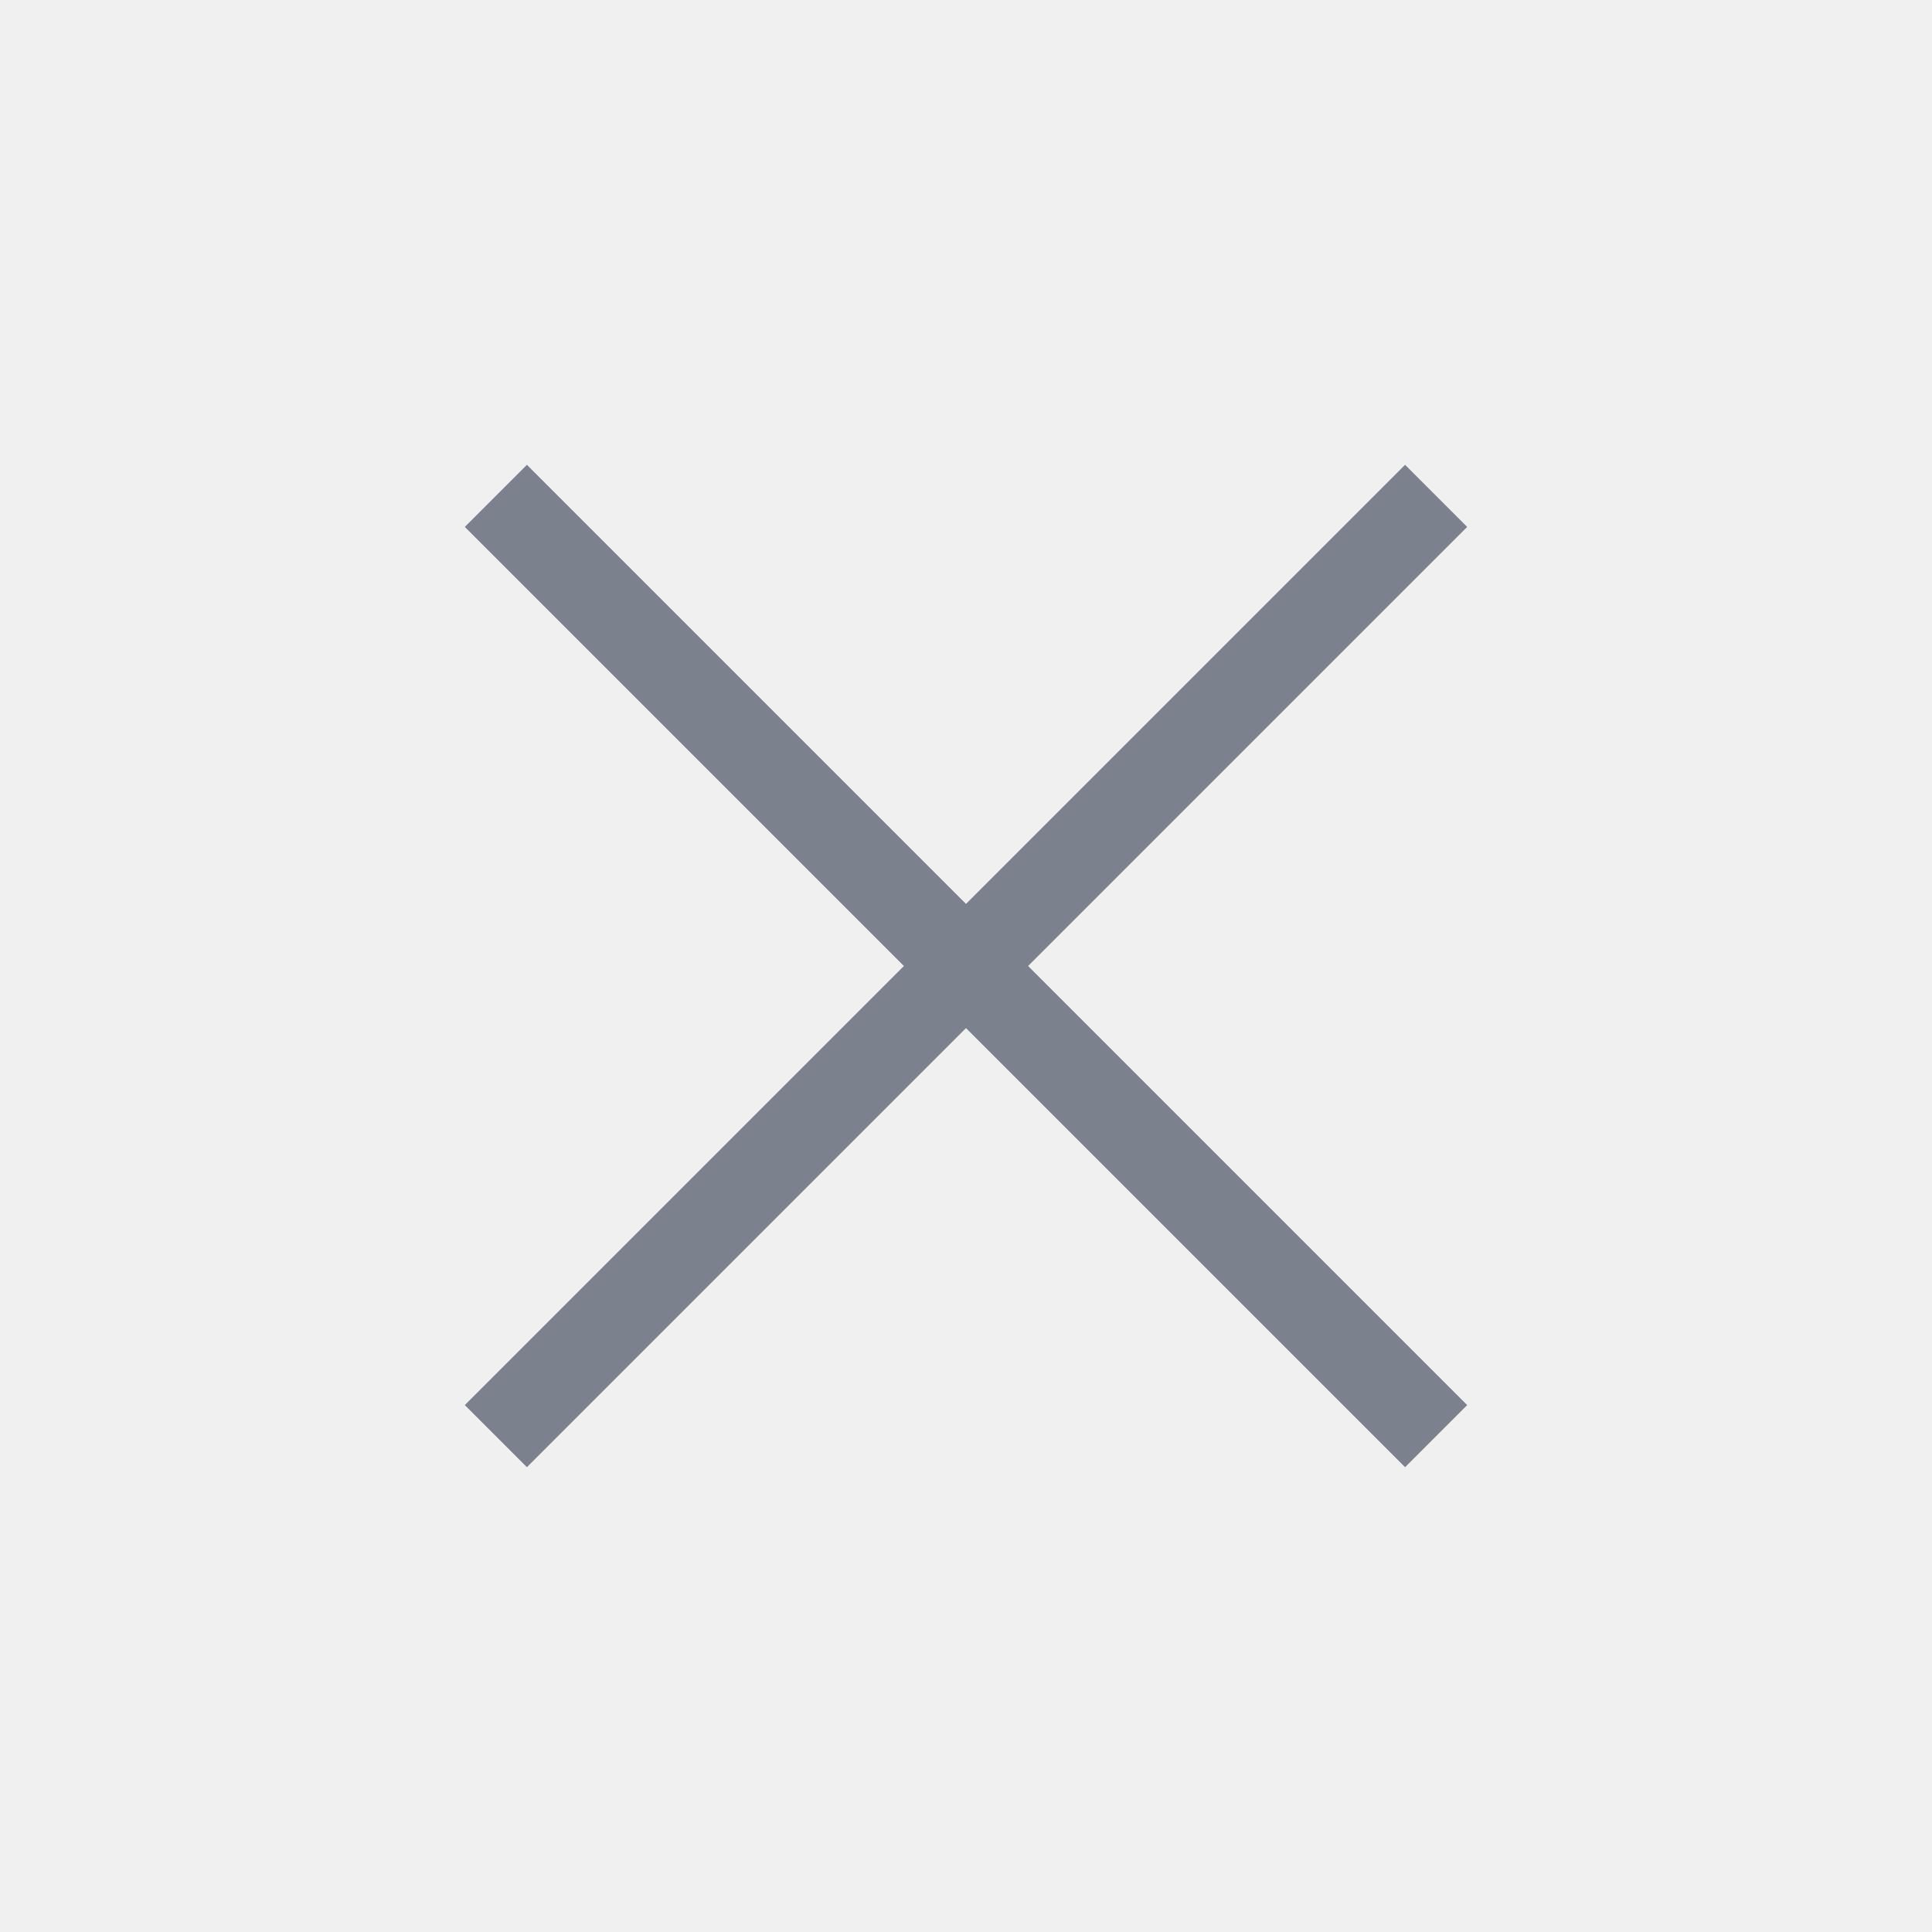
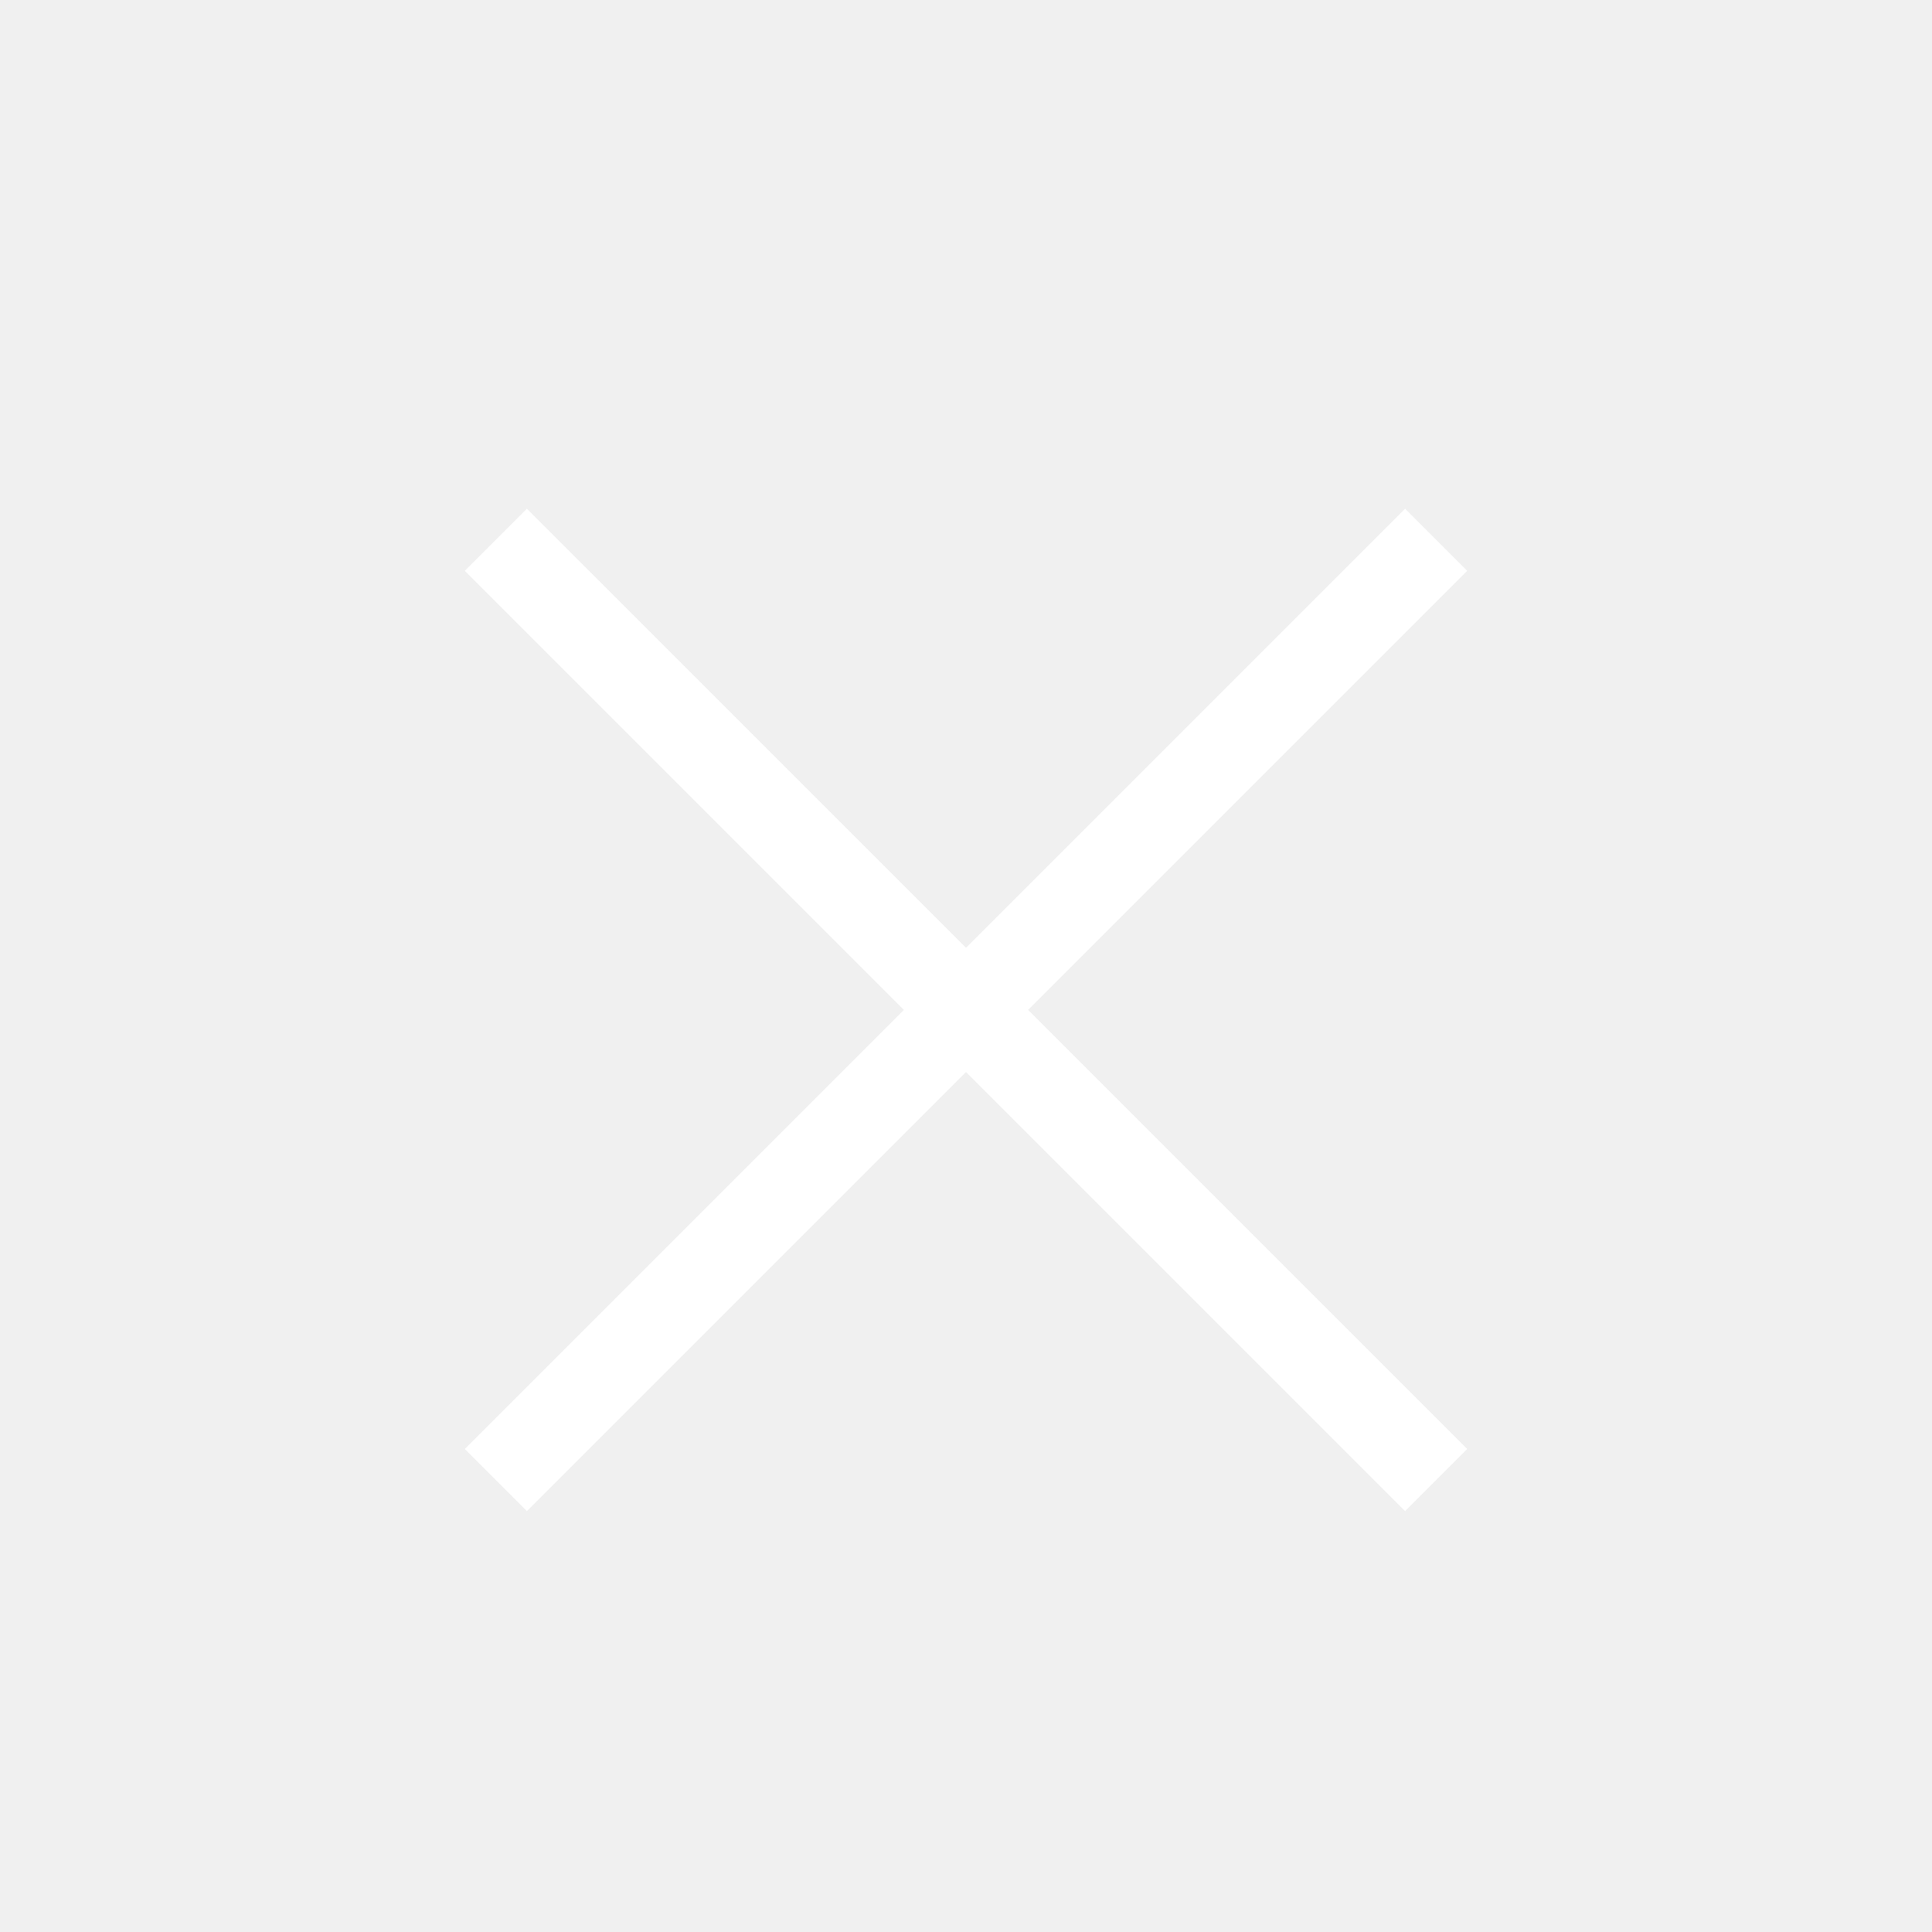
- <svg xmlns="http://www.w3.org/2000/svg" version="1.1" id="Layer_1" x="0px" y="0px" width="44px" height="44px" viewBox="16 -14 44 44" enable-background="new 16 -14 44 44" xml:space="preserve">
+ <svg xmlns="http://www.w3.org/2000/svg" version="1.1" id="Layer_1" x="0px" y="0px" width="44px" height="44px" viewBox="0 0 44 44" enable-background="new 0 0 44 44" xml:space="preserve">
  <g>
-     <line fill="none" stroke="#7B828E" stroke-width="2" stroke-linecap="square" stroke-miterlimit="10" x1="28" y1="-2" x2="48" y2="18" />
-     <line fill="none" stroke="#7B828E" stroke-width="2" stroke-linecap="square" stroke-miterlimit="10" x1="48" y1="-2" x2="28" y2="18" />
+     <line fill="none" stroke="#FFFFFF" stroke-width="2" stroke-linecap="square" stroke-miterlimit="10" x1="12" y1="13" x2="32" y2="33" />
+     <line fill="none" stroke="#FFFFFF" stroke-width="2" stroke-linecap="square" stroke-miterlimit="10" x1="32" y1="13" x2="12" y2="33" />
  </g>
</svg>
